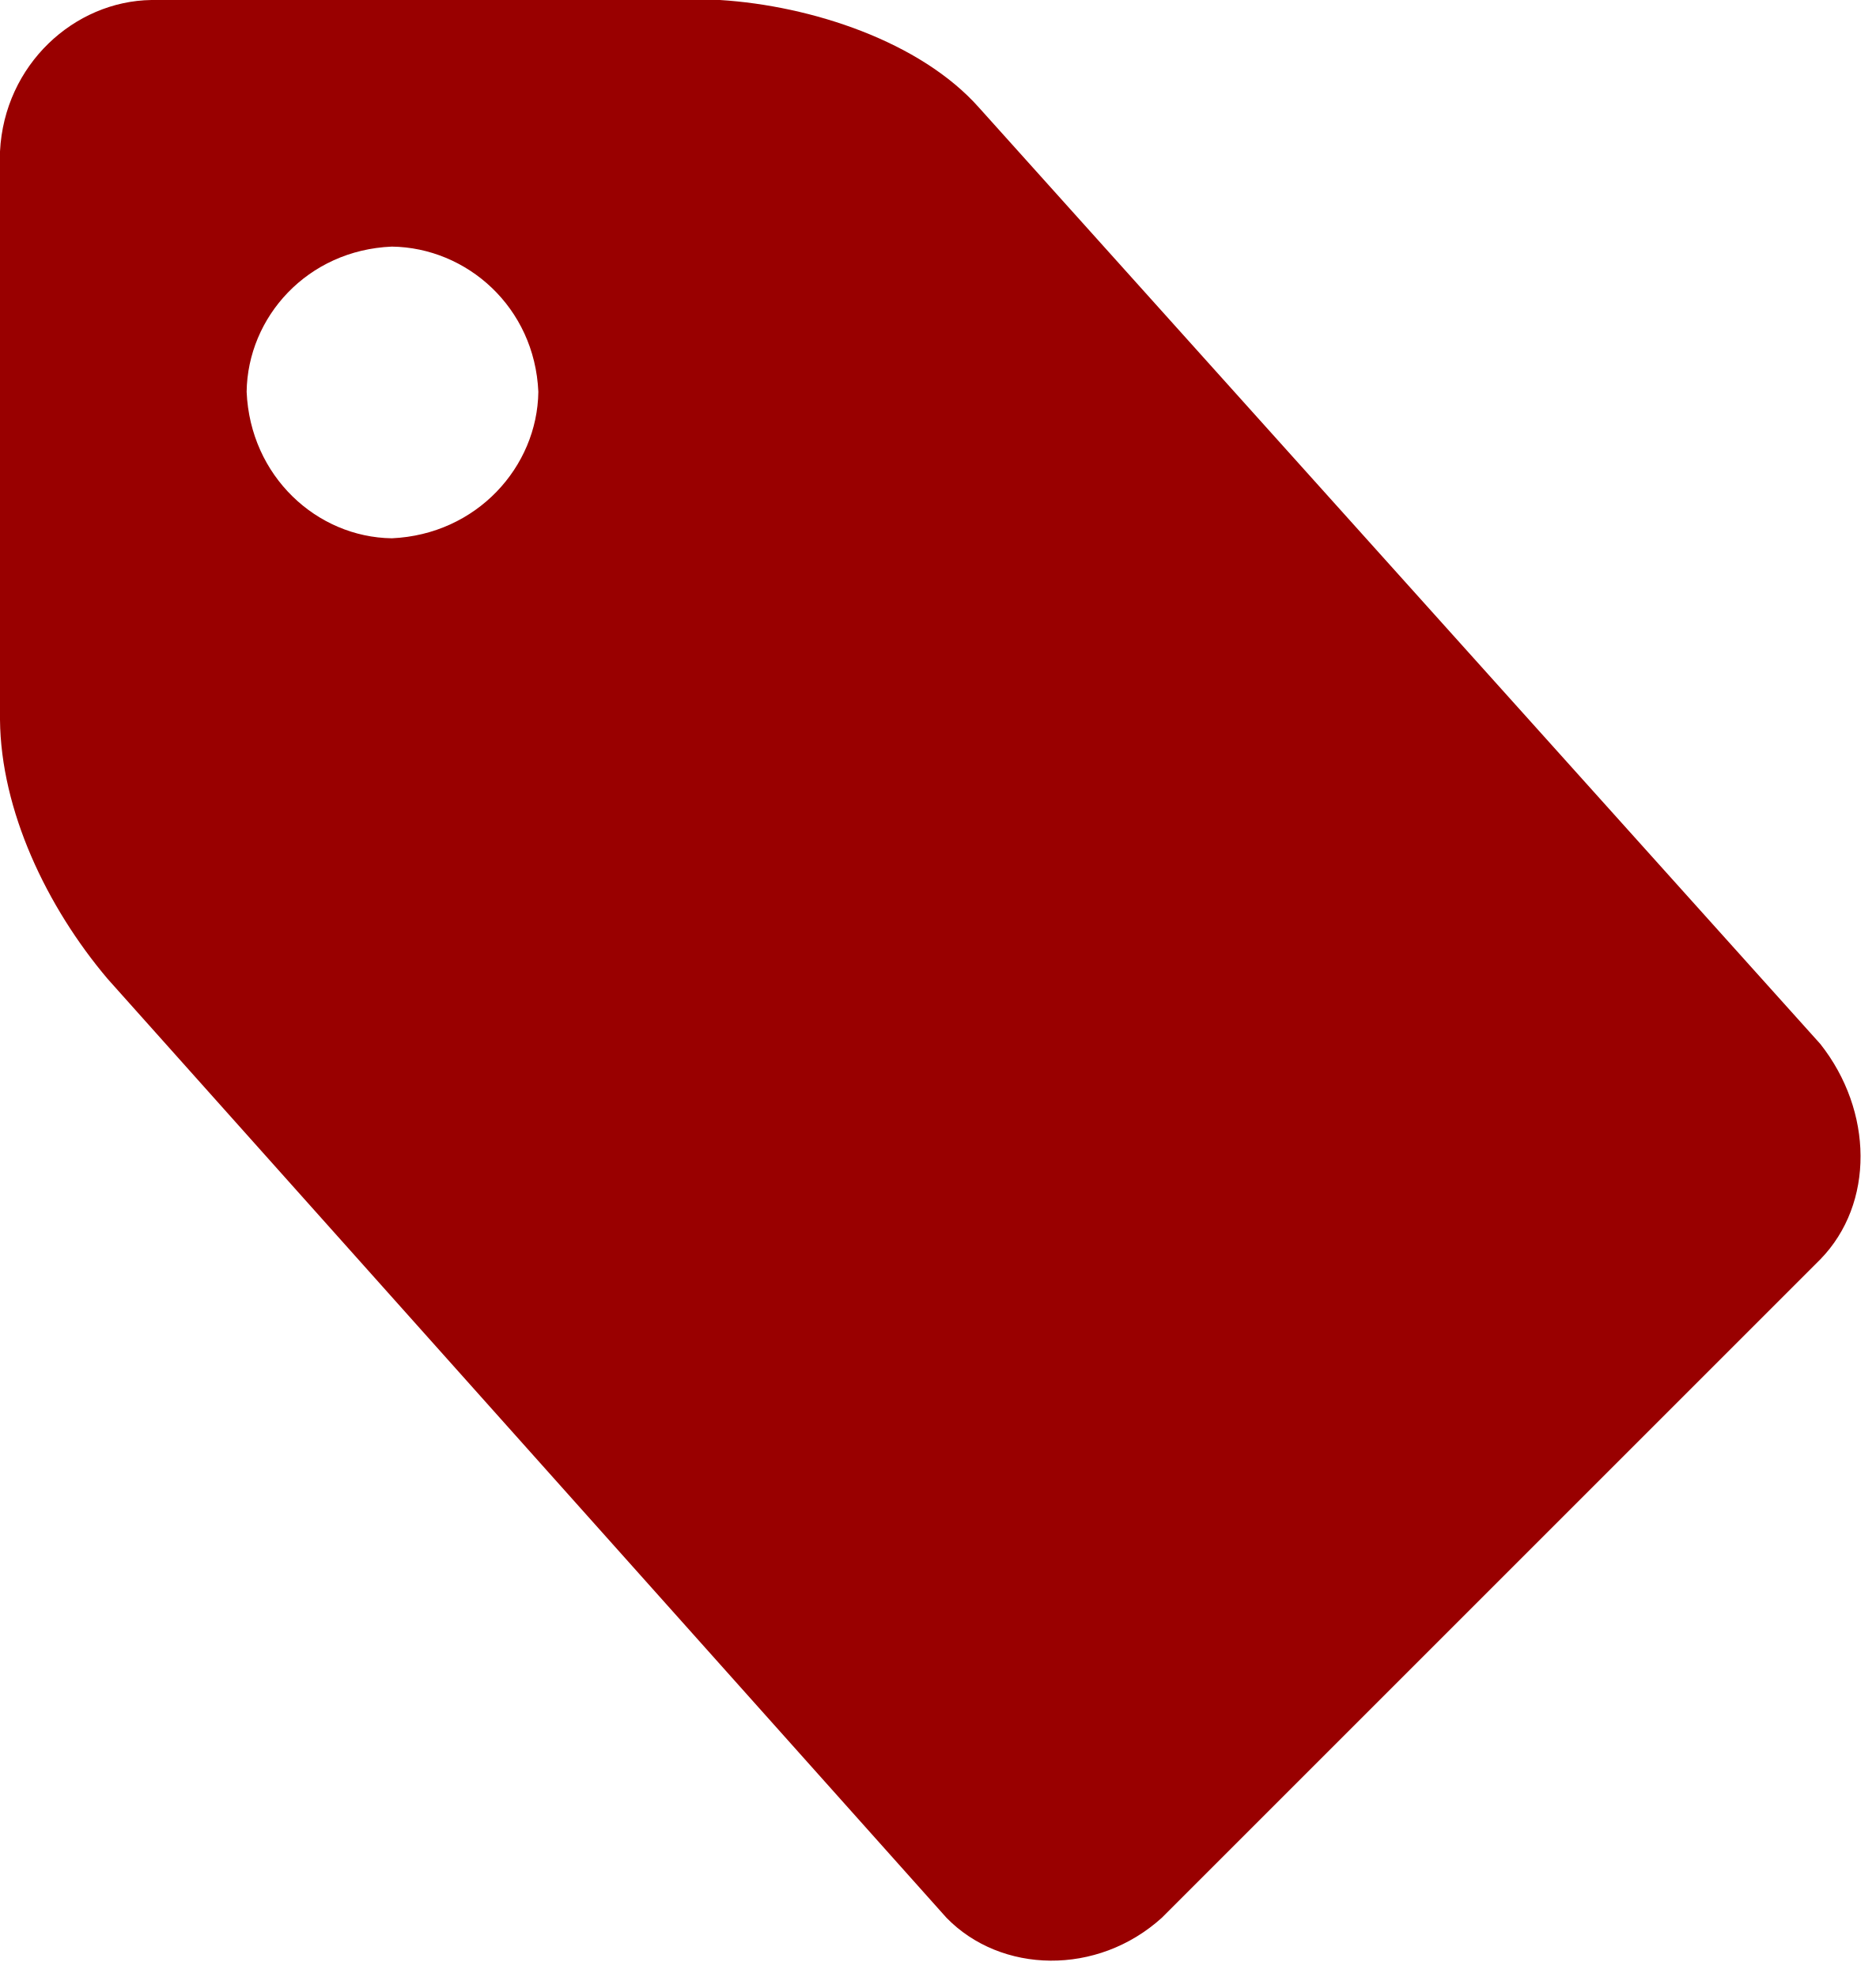
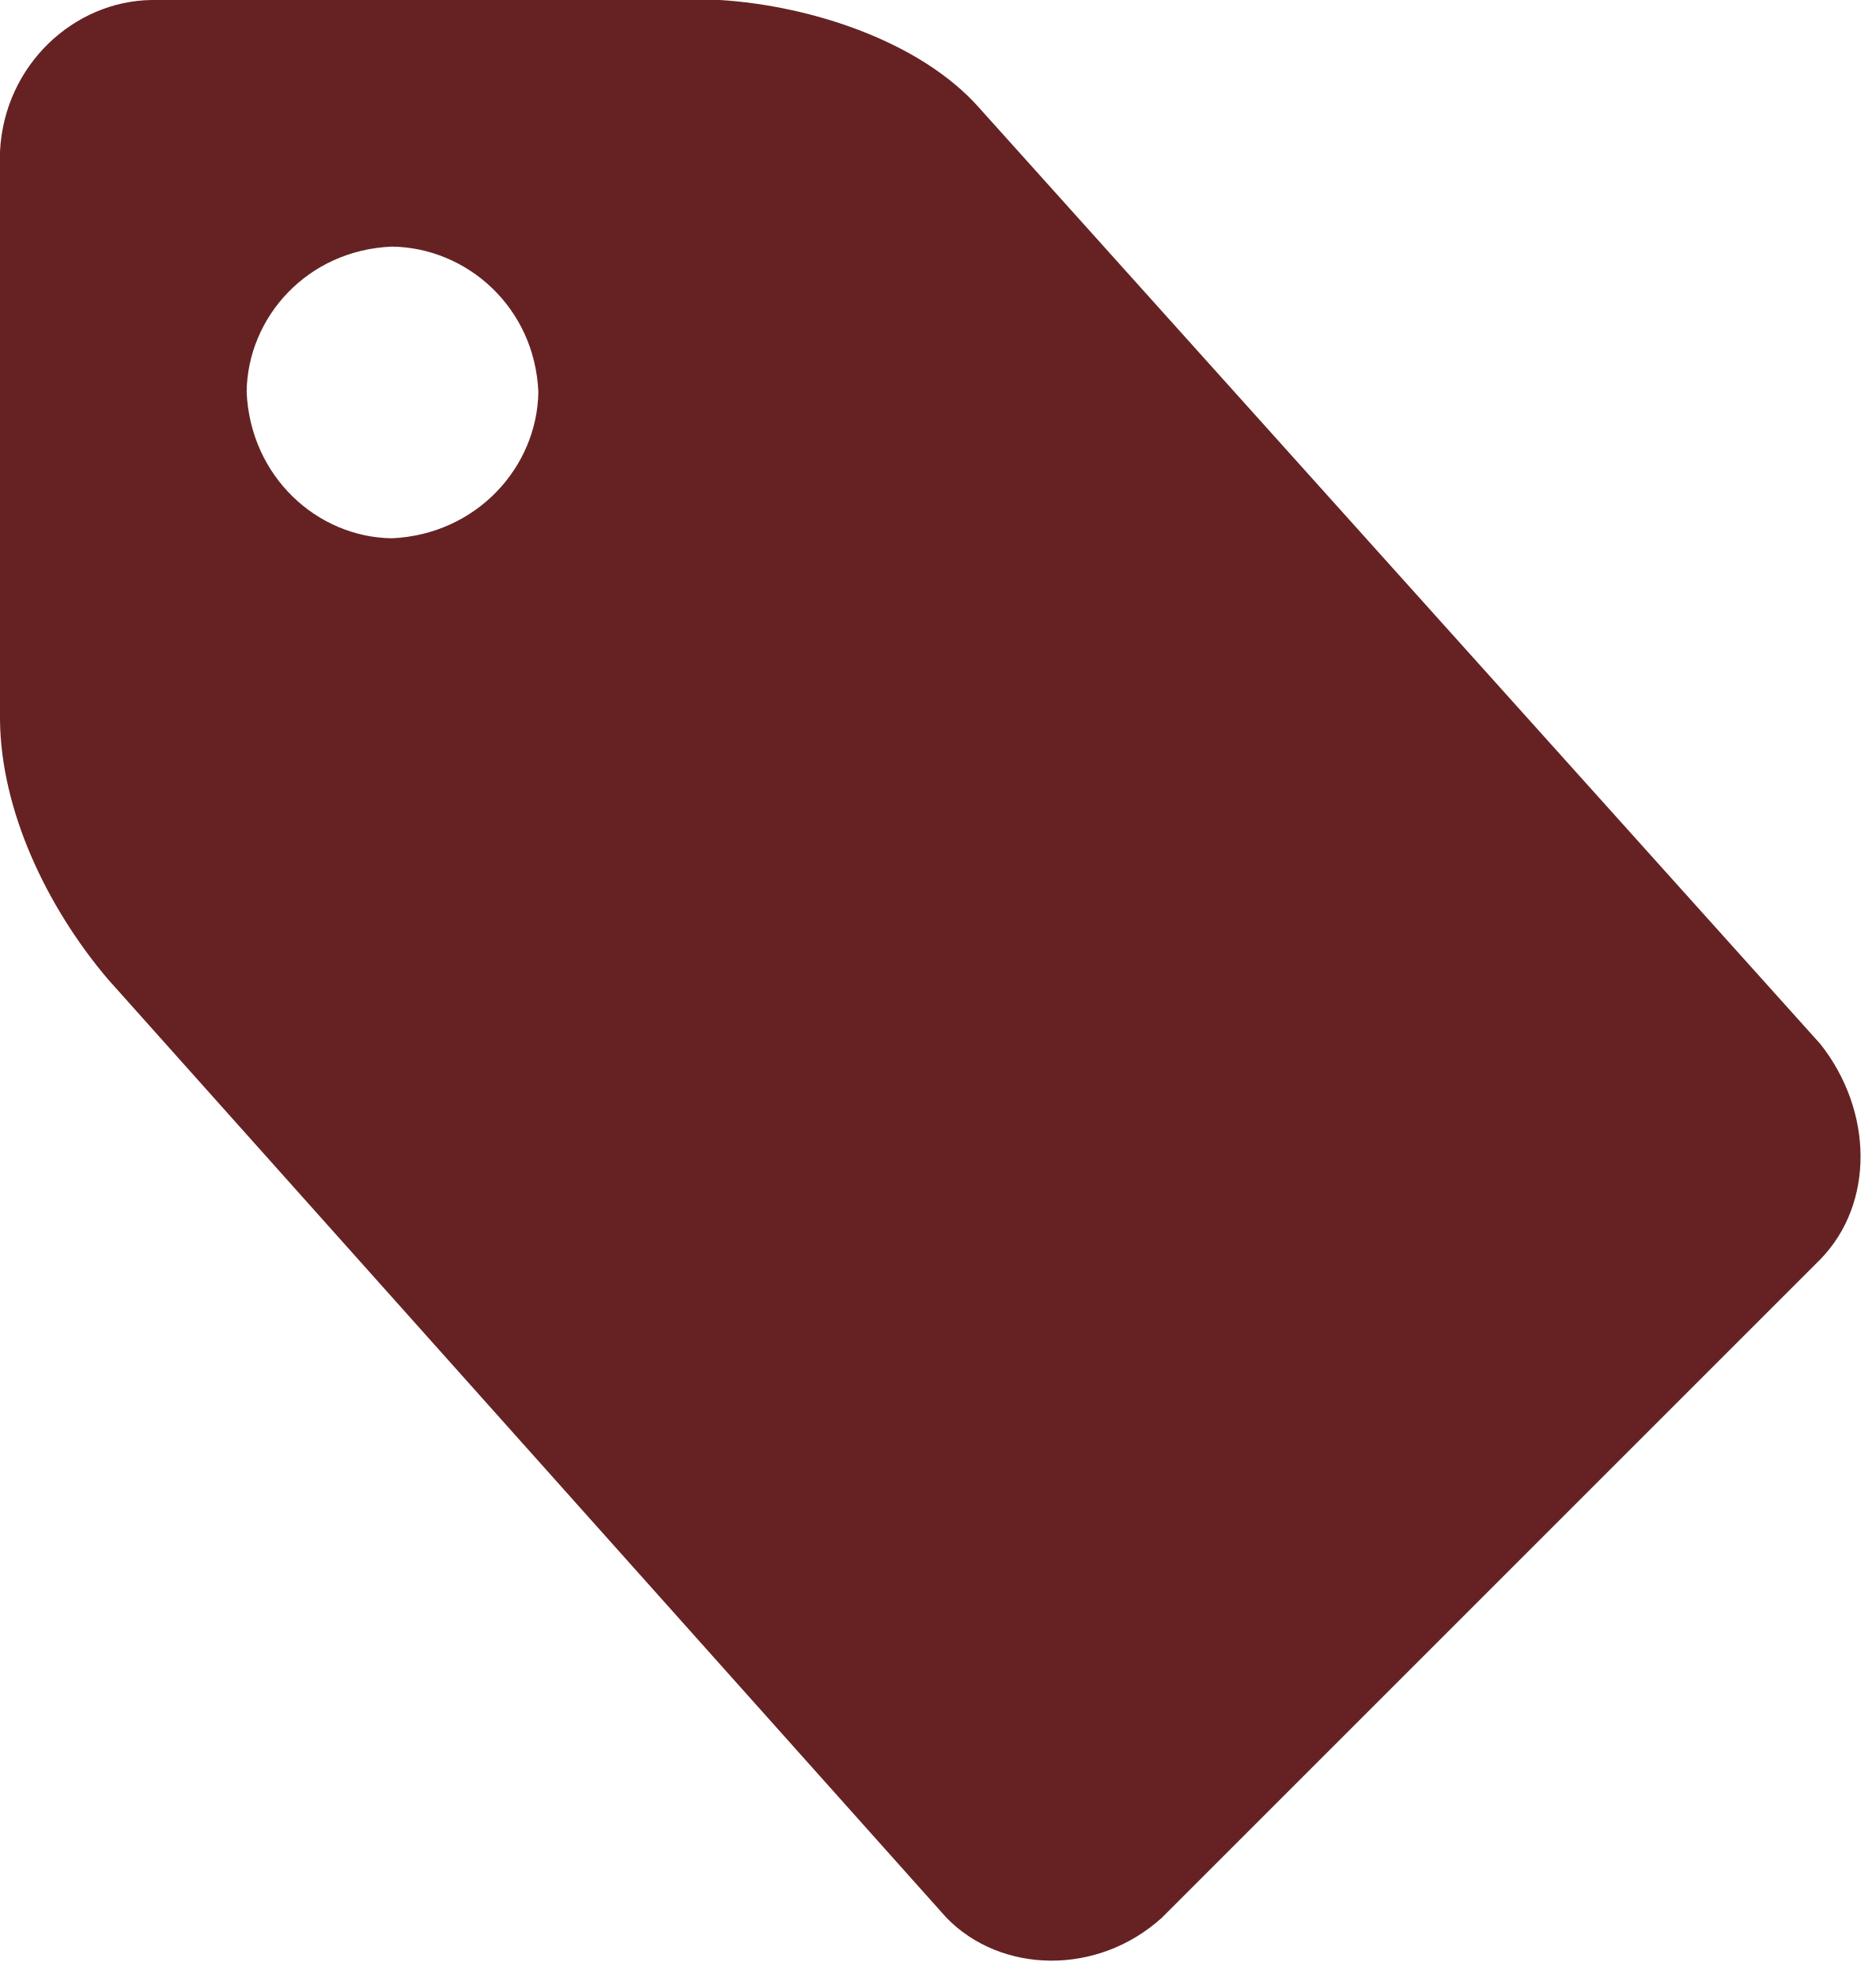
<svg xmlns="http://www.w3.org/2000/svg" viewBox="0 0 1148 1210">
-   <path fill="#900" d="M0 440.542V92.705C2.657 39.559 45.481.64 92.705 0h347.836c55.938 3.476 122.726 25.407 158.596 65.89l514.859 573.088c32.341 40.943 33.256 97.599 0 131.779l-403 403c-39.513 35.748-98.469 34.226-131.779 0L65.889 599.137C28.468 554.944.516 495.859 0 440.542zm150.933-200.734c2.193 51.71 42.984 89.029 88.875 89.641 51.859-2.316 89.028-43.651 89.641-89.641-2.284-51.883-43.829-88.273-89.641-88.875-51.734 2.161-88.275 43.163-88.875 88.875z" />
+   <path fill="#622" d="M0 440.542V92.705C2.657 39.559 45.481.64 92.705 0h347.836c55.938 3.476 122.726 25.407 158.596 65.89l514.859 573.088c32.341 40.943 33.256 97.599 0 131.779l-403 403c-39.513 35.748-98.469 34.226-131.779 0L65.889 599.137C28.468 554.944.516 495.859 0 440.542zm150.933-200.734c2.193 51.71 42.984 89.029 88.875 89.641 51.859-2.316 89.028-43.651 89.641-89.641-2.284-51.883-43.829-88.273-89.641-88.875-51.734 2.161-88.275 43.163-88.875 88.875z" />
</svg>
